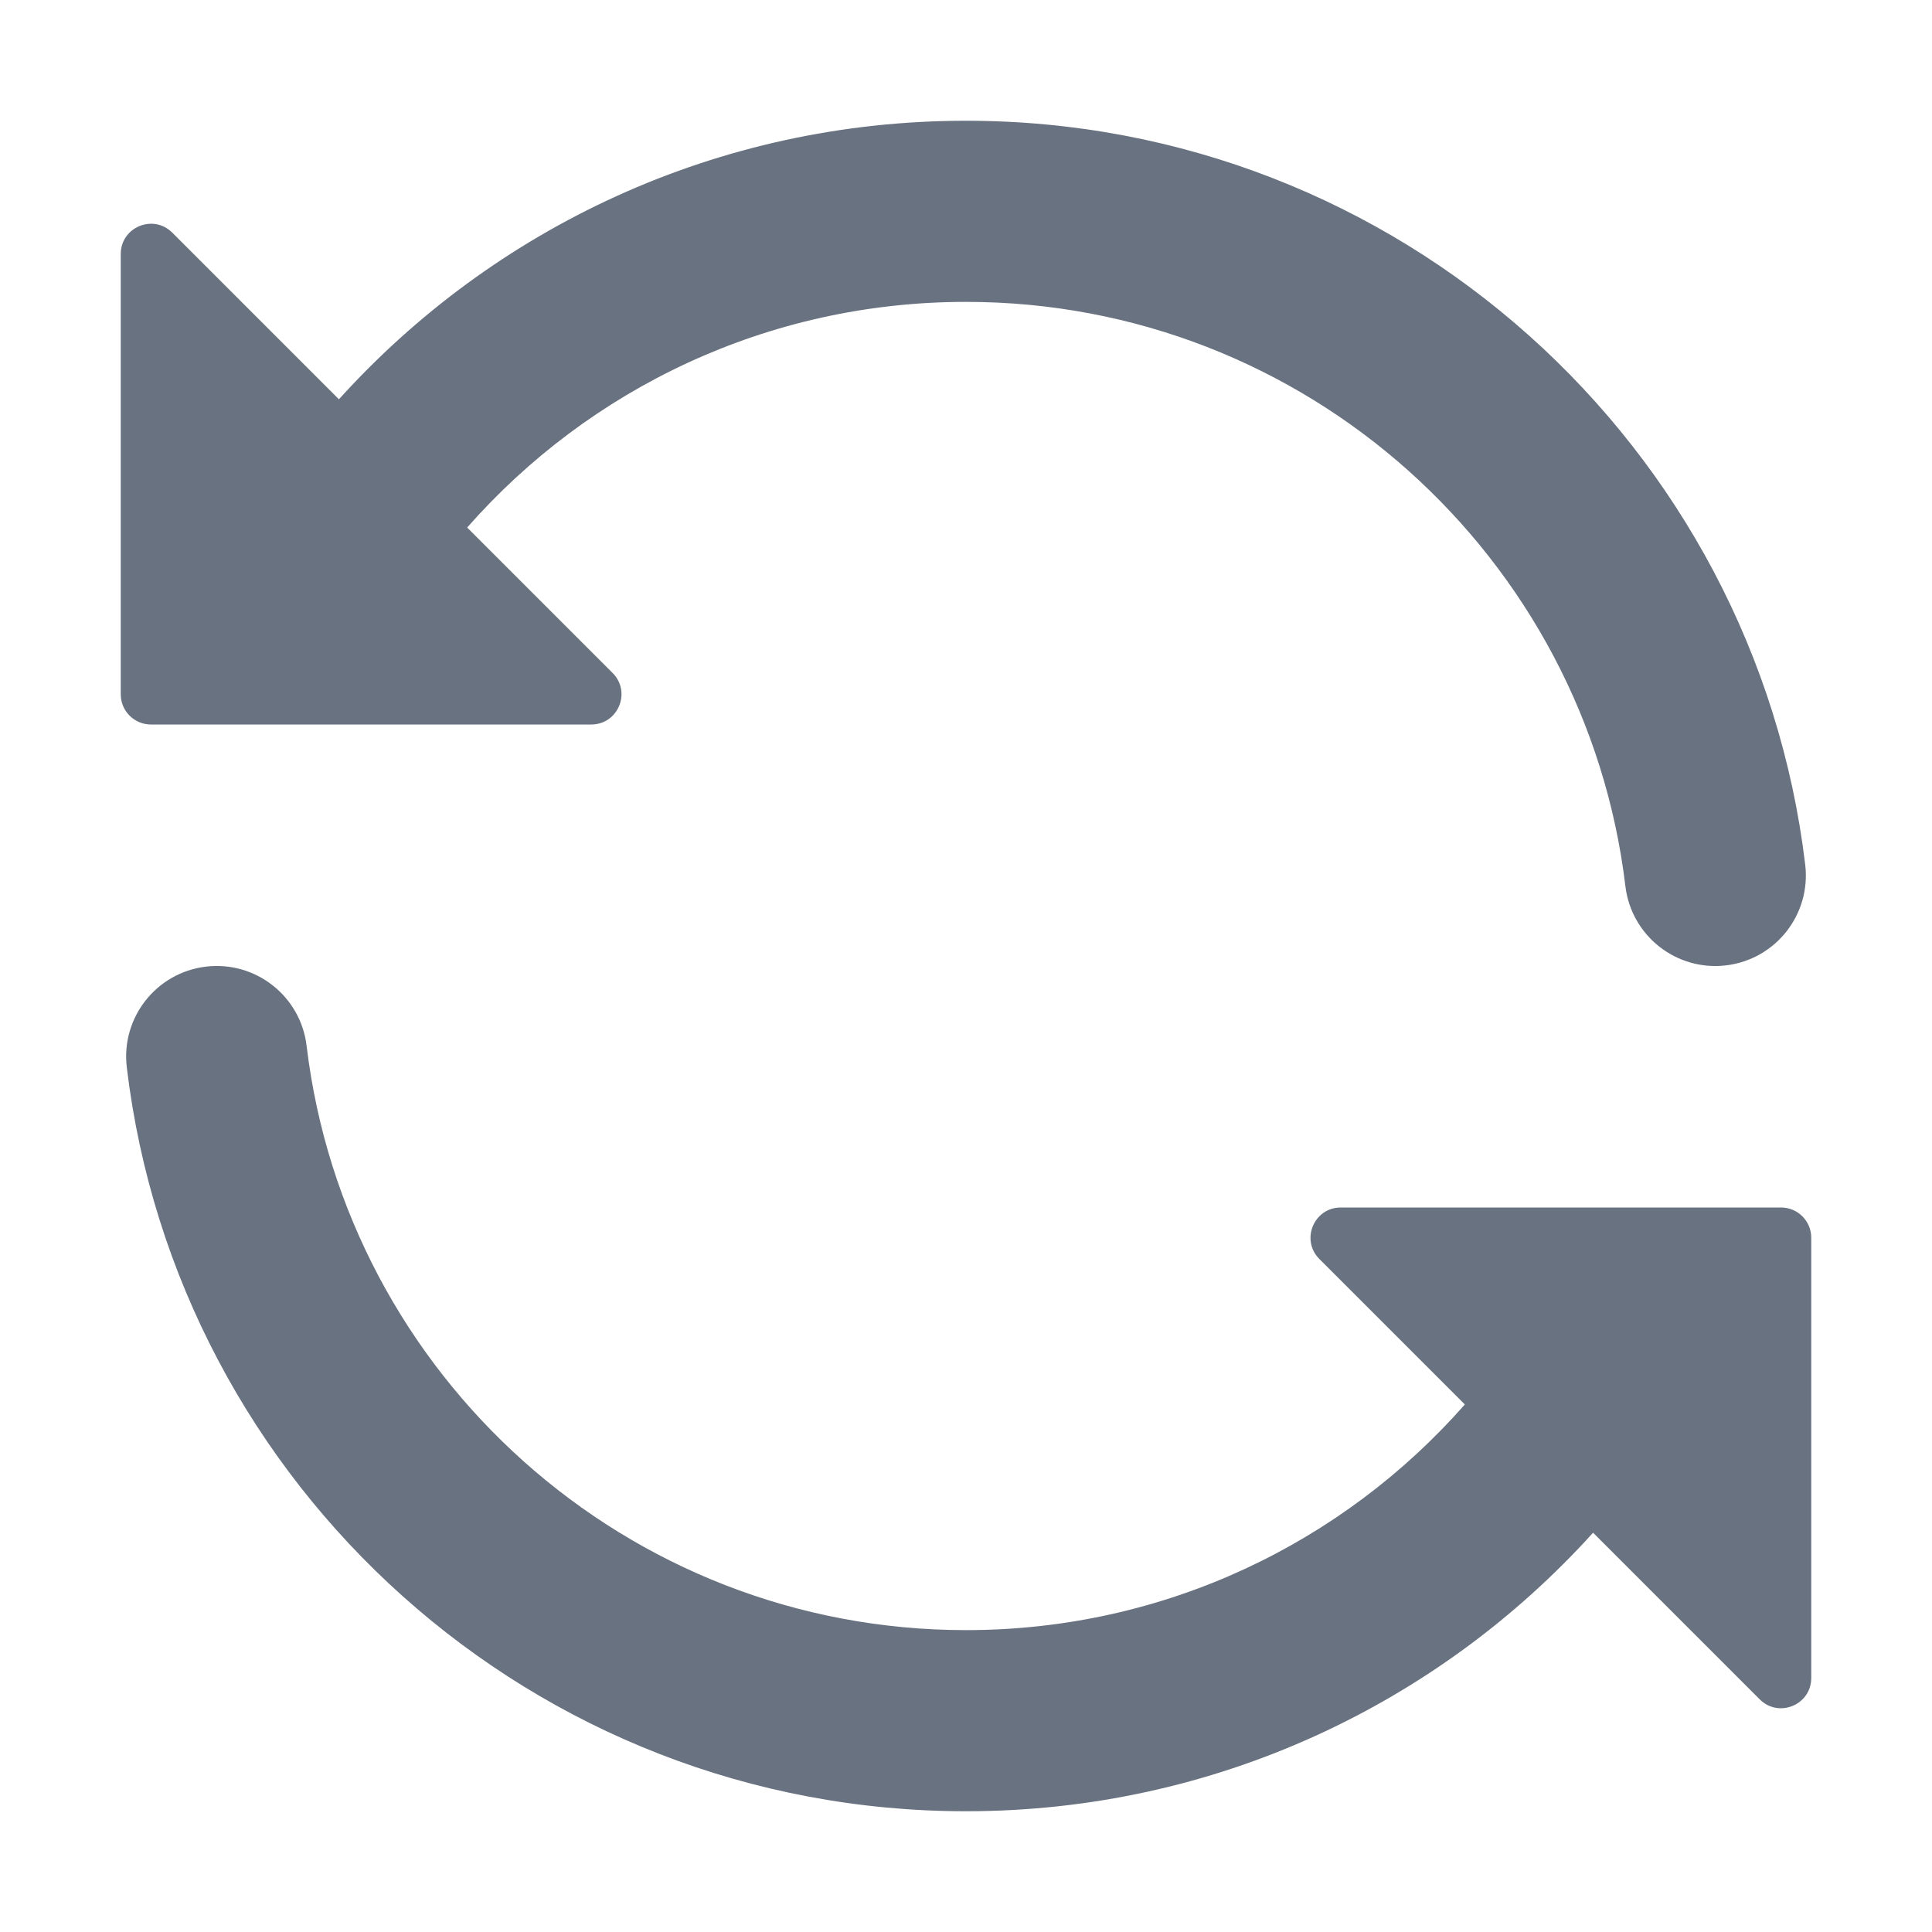
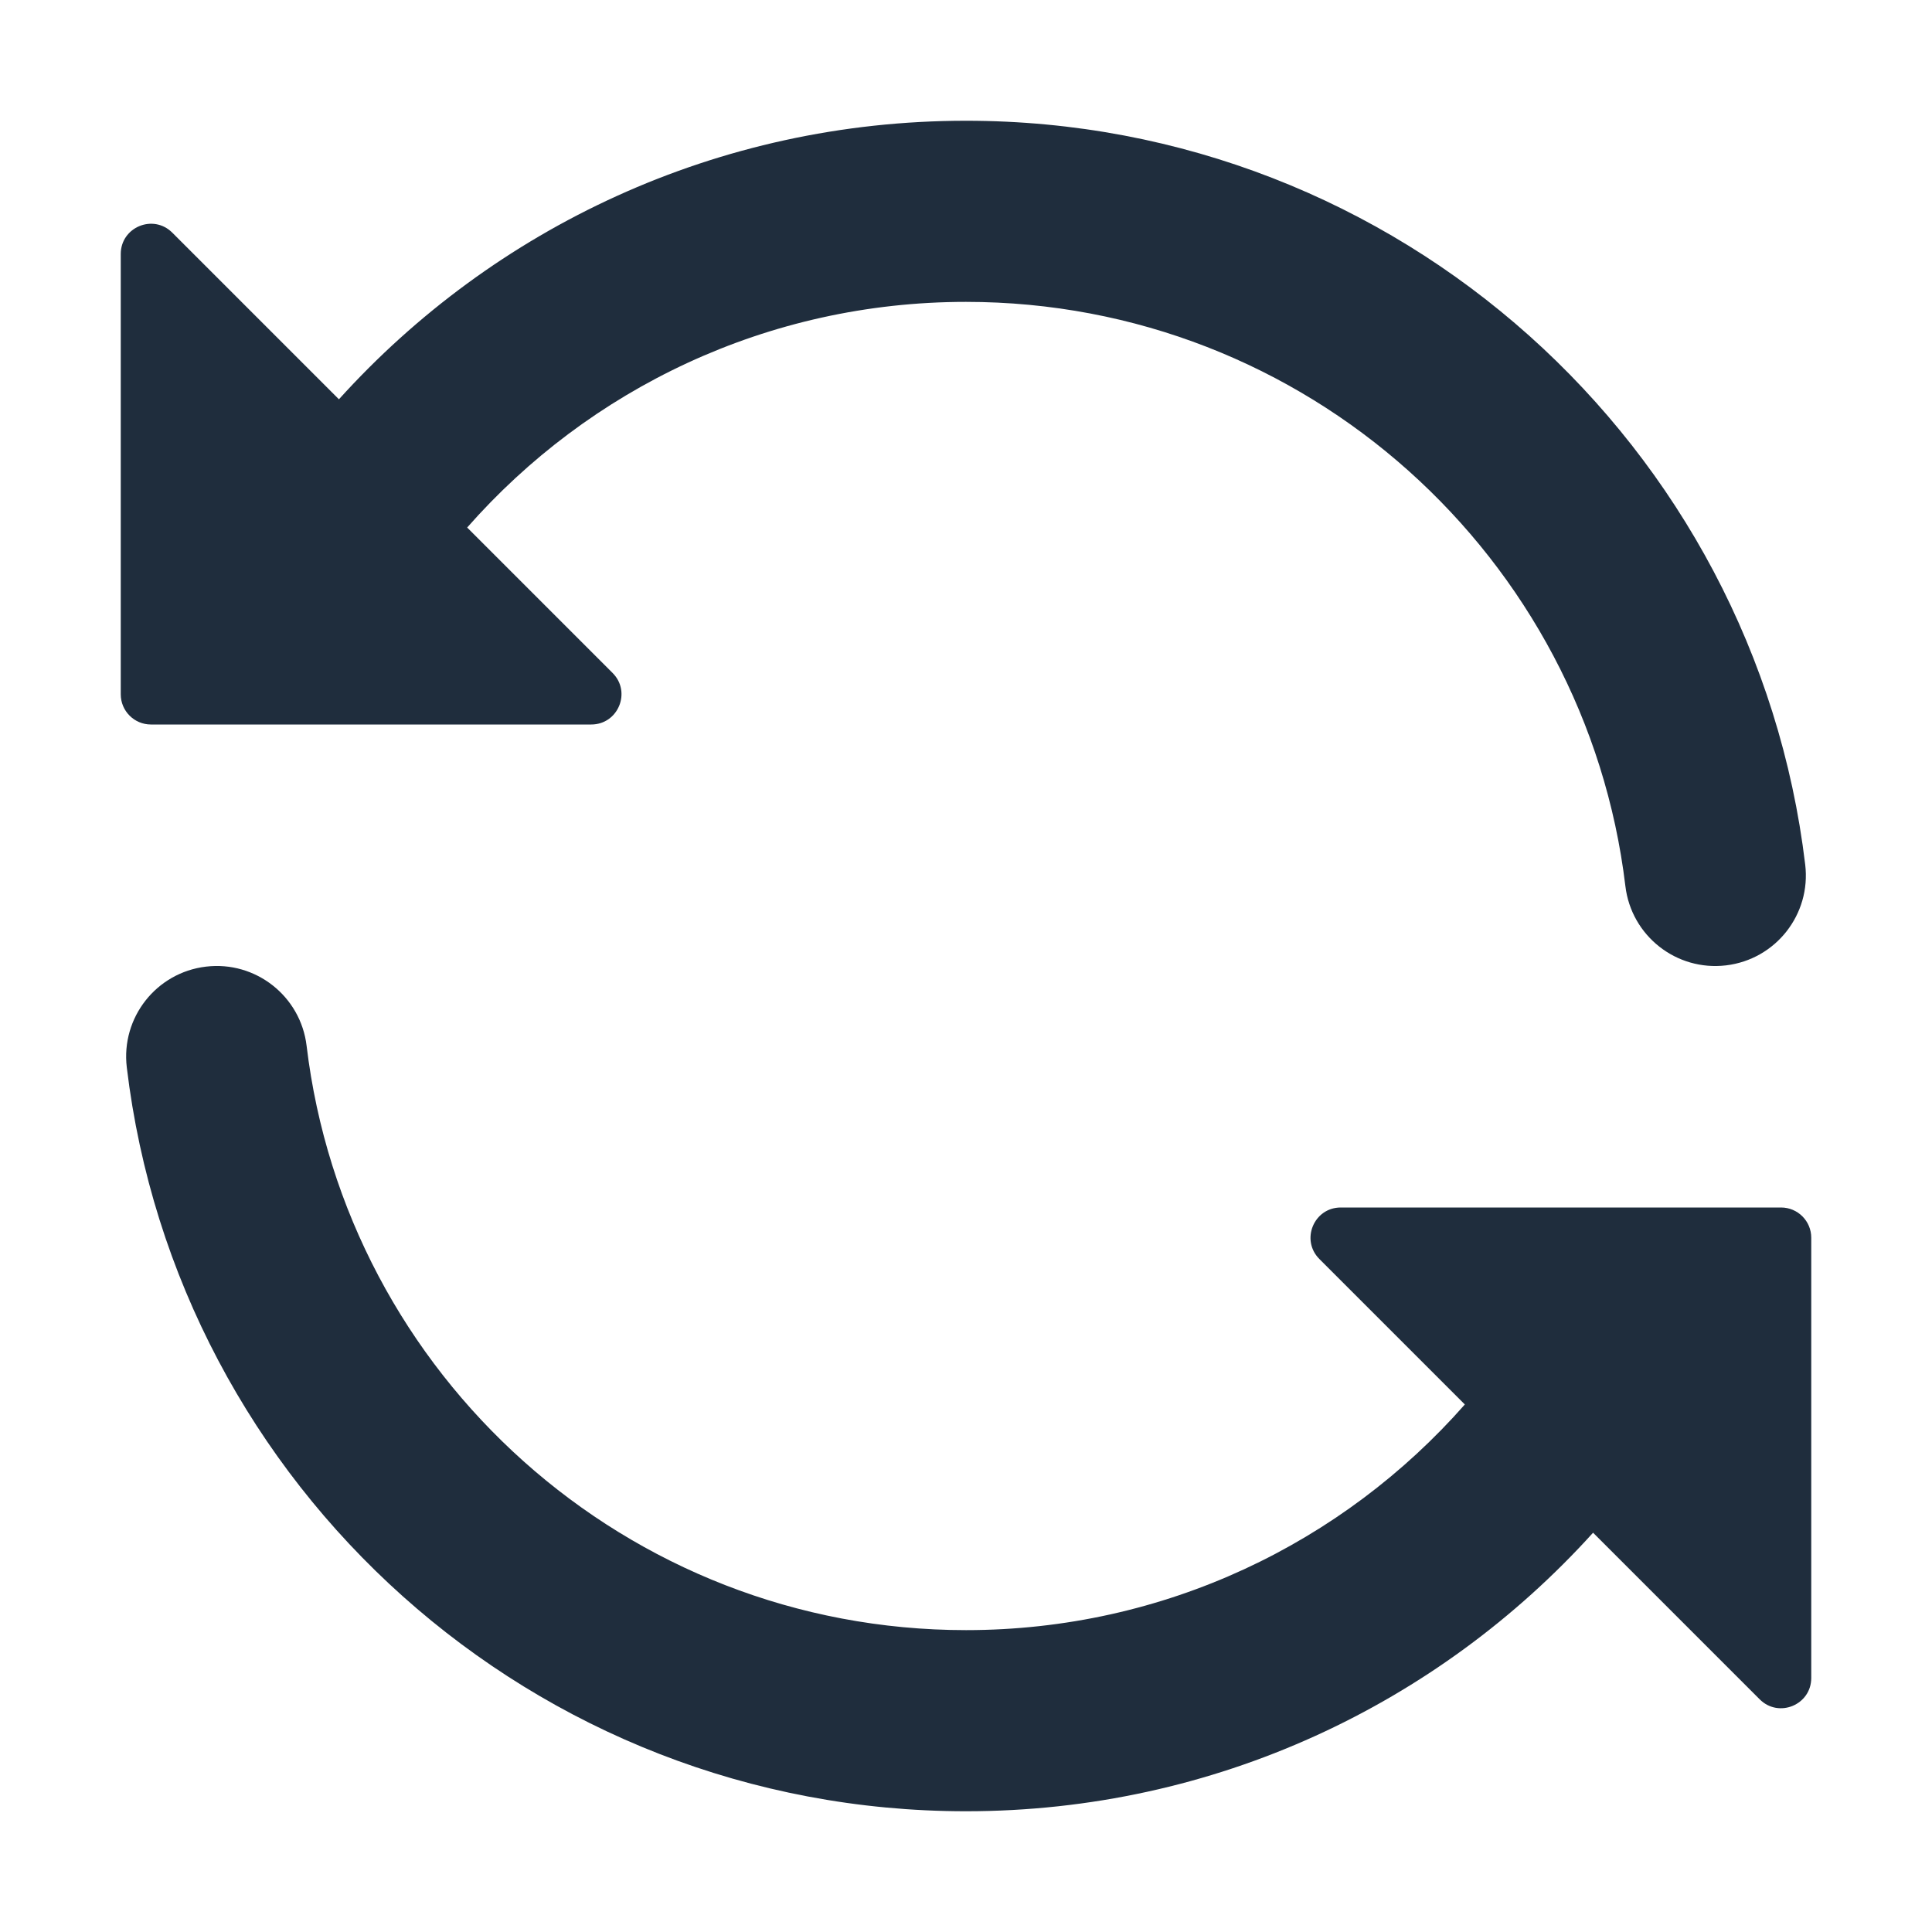
<svg xmlns="http://www.w3.org/2000/svg" width="40" height="40" fill="none" viewBox="0 0 40 40">
-   <path fill="#697280" fill-rule="evenodd" d="M20 6.25c-4.113 0-7.807 1.806-10.328 4.672l3.011 3.011c.394.394.115 1.067-.442 1.067H3.125c-.345 0-.625-.28-.625-.625V5.259c0-.557.673-.836 1.067-.442l3.45 3.45C10.216 4.726 14.846 2.5 20 2.5c8.956 0 16.338 6.726 17.375 15.402.123 1.029-.61 1.962-1.639 2.085-1.028.123-1.961-.611-2.084-1.64C32.837 11.535 27.034 6.25 20 6.25zM4.264 20.013c1.028-.123 1.961.611 2.084 1.64C7.163 28.465 12.966 33.75 20 33.75c4.113 0 7.806-1.806 10.328-4.672l-3.011-3.011c-.394-.394-.115-1.067.442-1.067h9.116c.345 0 .625.28.625.625v9.116c0 .557-.673.836-1.067.442l-3.45-3.45C29.784 35.273 25.152 37.5 20 37.5c-8.956 0-16.338-6.726-17.375-15.402-.123-1.029.61-1.962 1.639-2.085z" clip-rule="evenodd" />
+   <path fill="#1F2D3D" fill-rule="evenodd" d="M20 6.25c-4.113 0-7.807 1.806-10.328 4.672l3.011 3.011c.394.394.115 1.067-.442 1.067H3.125c-.345 0-.625-.28-.625-.625V5.259c0-.557.673-.836 1.067-.442l3.45 3.45C10.216 4.726 14.846 2.5 20 2.5c8.956 0 16.338 6.726 17.375 15.402.123 1.029-.61 1.962-1.639 2.085-1.028.123-1.961-.611-2.084-1.64C32.837 11.535 27.034 6.25 20 6.25zM4.264 20.013c1.028-.123 1.961.611 2.084 1.64C7.163 28.465 12.966 33.75 20 33.75c4.113 0 7.806-1.806 10.328-4.672l-3.011-3.011c-.394-.394-.115-1.067.442-1.067h9.116c.345 0 .625.28.625.625v9.116c0 .557-.673.836-1.067.442l-3.45-3.45C29.784 35.273 25.152 37.5 20 37.5c-8.956 0-16.338-6.726-17.375-15.402-.123-1.029.61-1.962 1.639-2.085z" clip-rule="evenodd" />
</svg>
